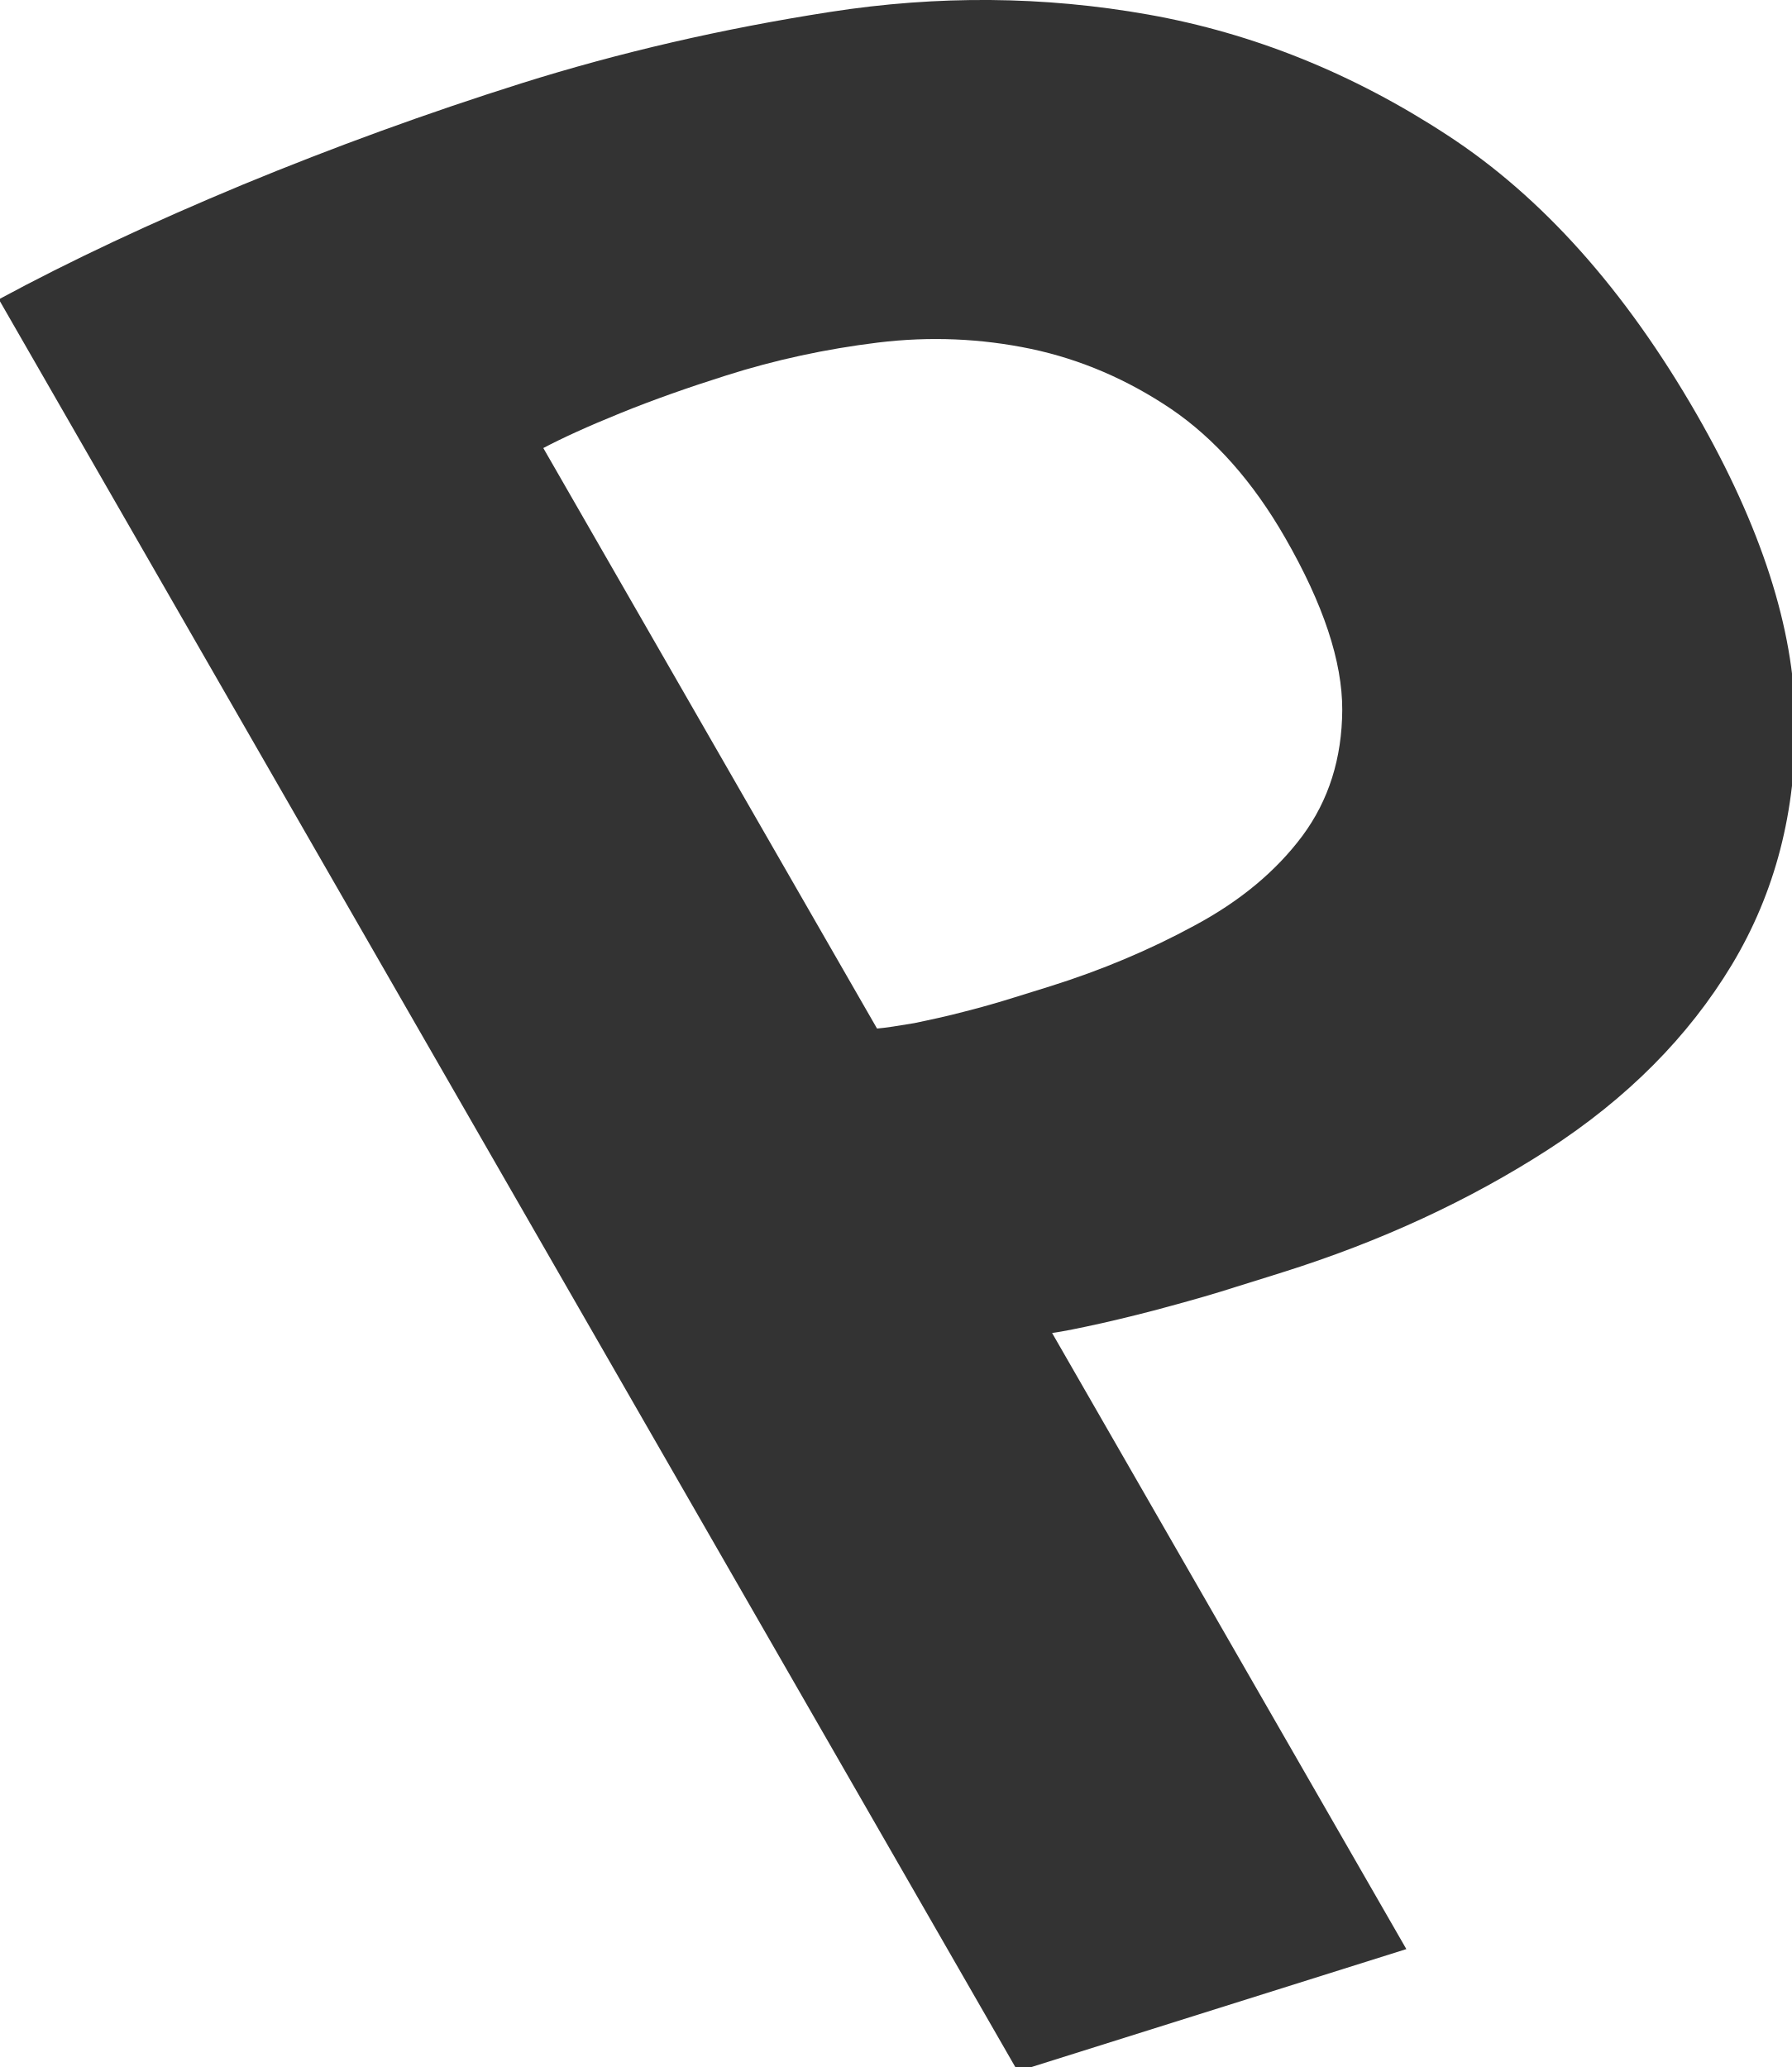
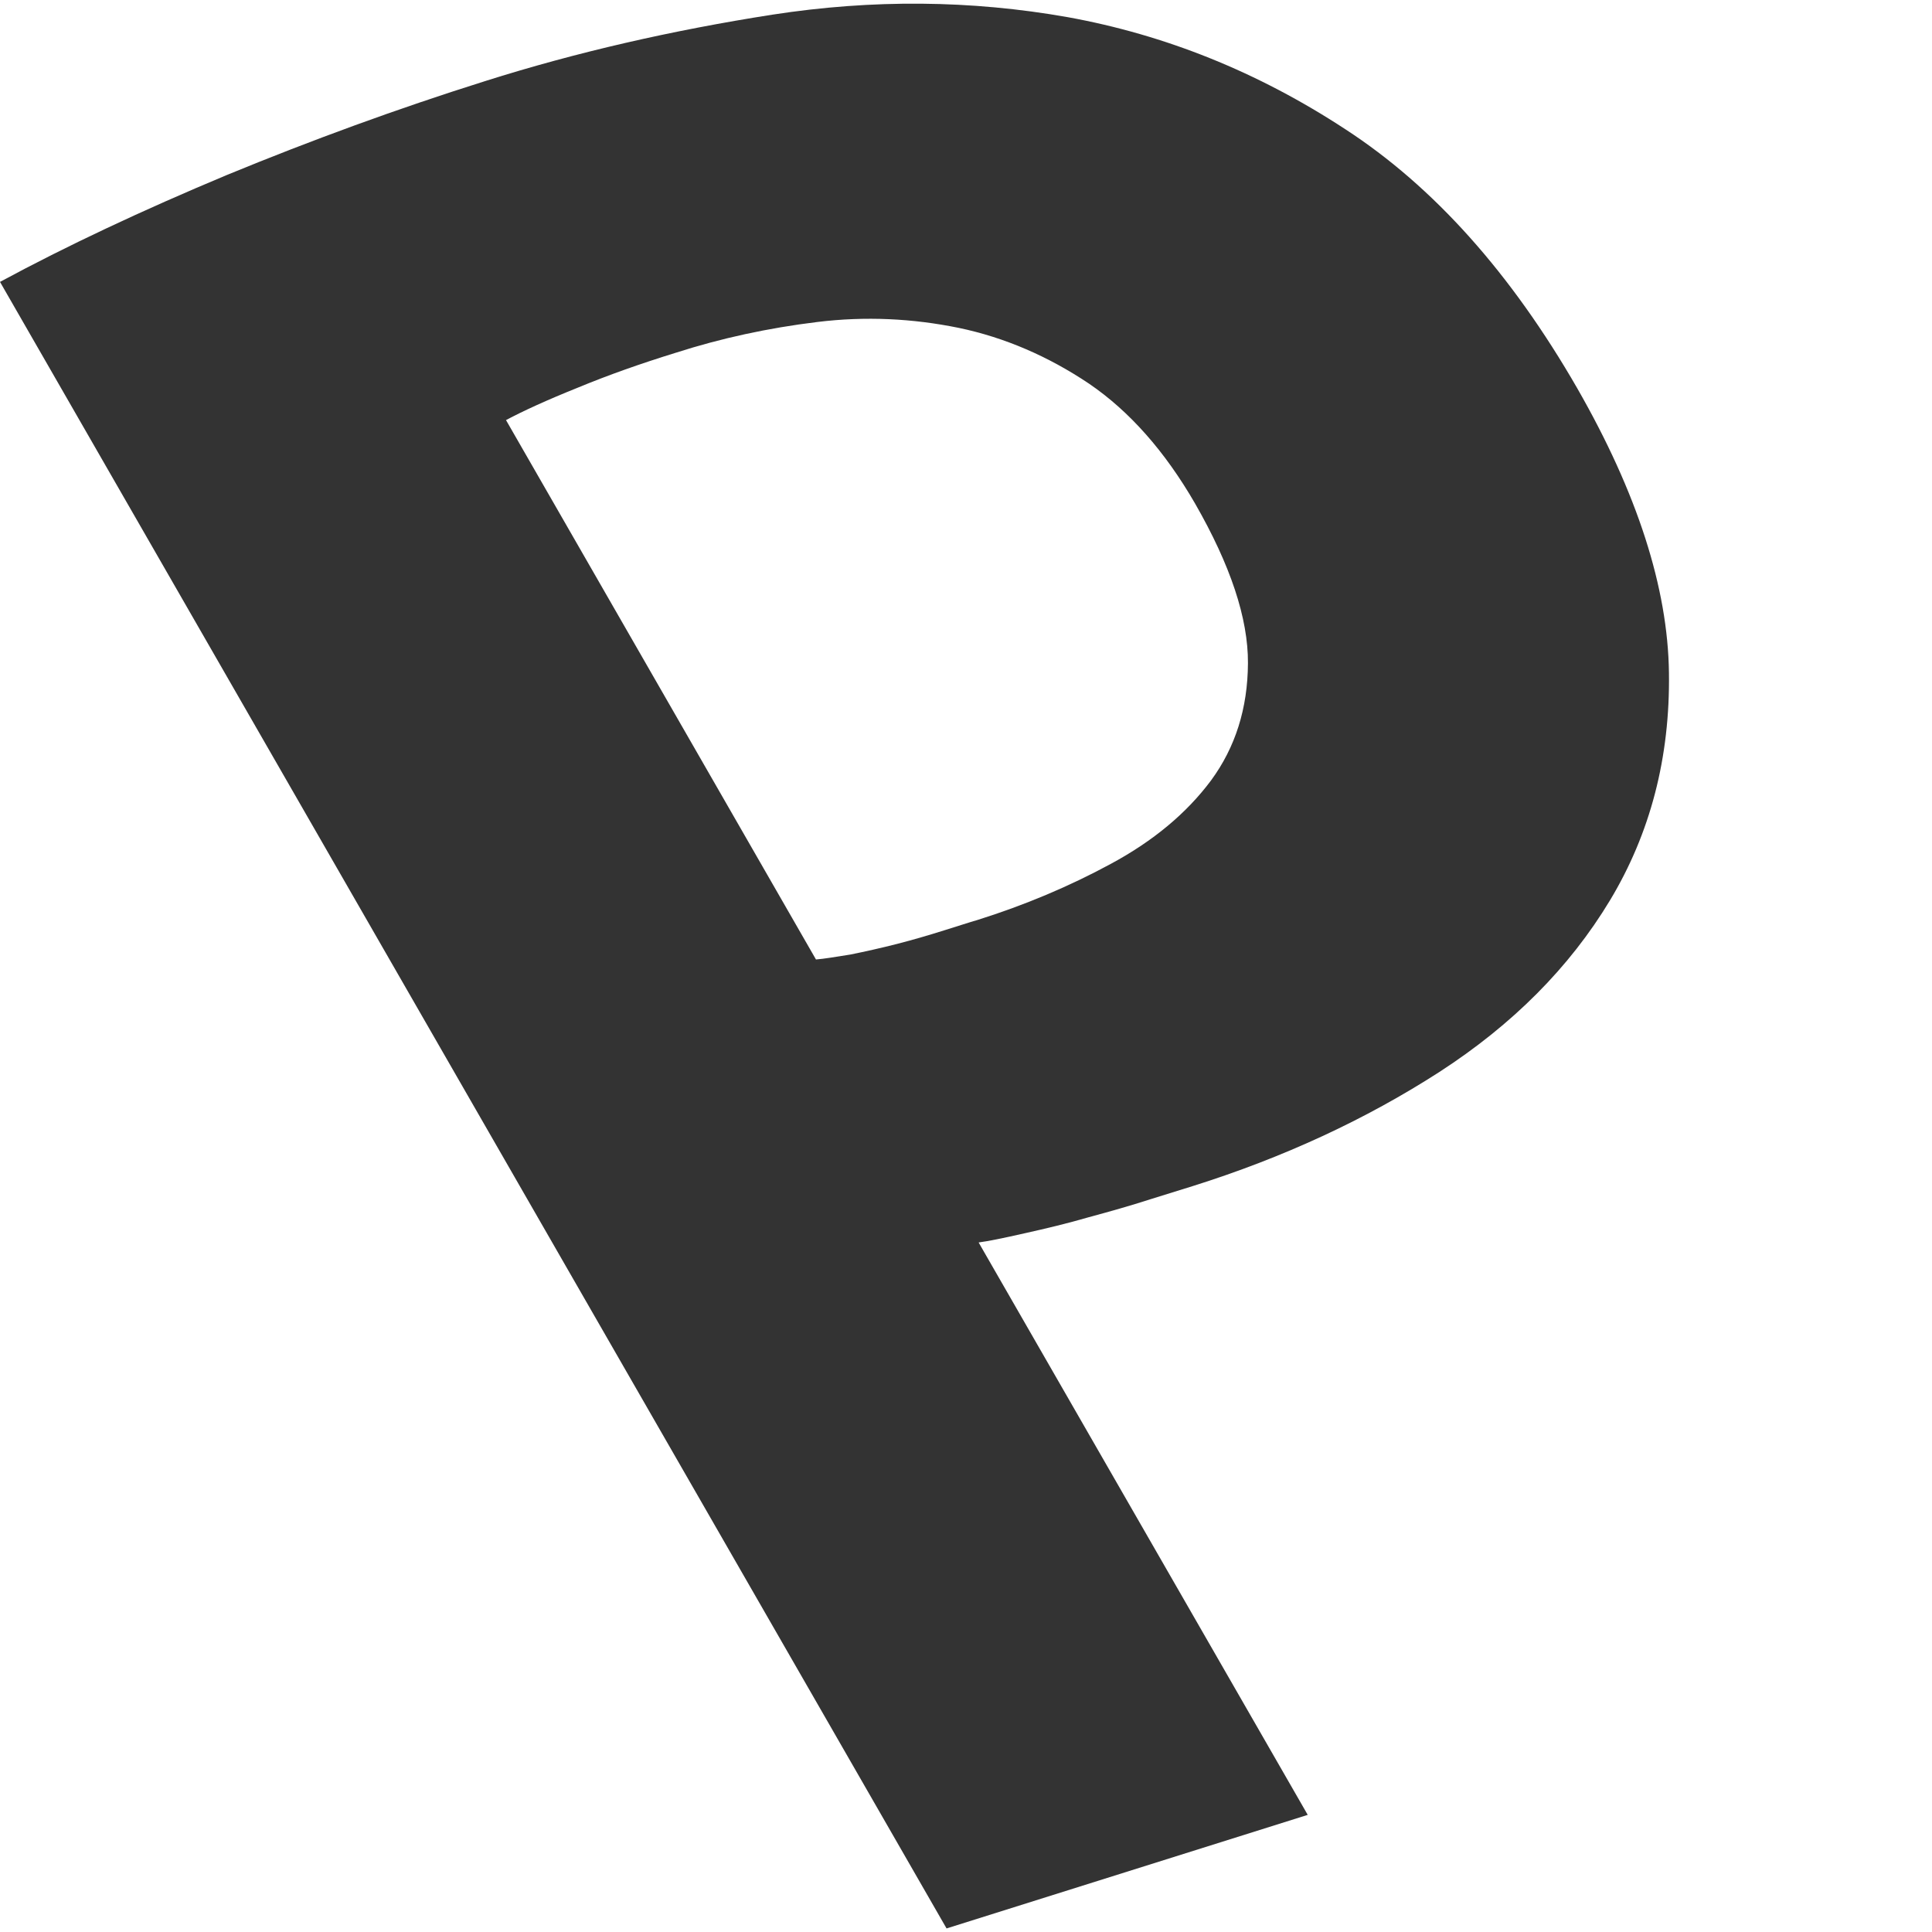
- <svg xmlns="http://www.w3.org/2000/svg" version="1.1" id="Calque_1" x="0px" y="0px" width="25.997px" height="29.996px" viewBox="0 0 25.997 29.996" enable-background="new 0 0 25.997 29.996" xml:space="preserve">
-   <path fill="#333333" d="M19.475,10.302c0.002-0.701-0.273-1.532-0.829-2.499c-0.468-0.815-1.023-1.439-1.655-1.869  c-0.635-0.428-1.314-0.719-2.032-0.871c-0.723-0.151-1.461-0.184-2.219-0.092c-0.758,0.093-1.491,0.251-2.205,0.478  C9.985,5.623,9.477,5.802,9,5.996C8.529,6.187,8.155,6.358,7.883,6.502l4.842,8.424c0.126-0.01,0.304-0.039,0.538-0.078  c0.234-0.049,0.479-0.101,0.731-0.168c0.254-0.064,0.499-0.135,0.732-0.208c0.23-0.071,0.404-0.126,0.517-0.161  c0.739-0.232,1.438-0.526,2.091-0.881c0.656-0.352,1.178-0.784,1.563-1.3C19.279,11.614,19.471,11.006,19.475,10.302 M20.996,1.959  c1.376,0.895,2.584,2.249,3.621,4.052c0.937,1.632,1.414,3.112,1.43,4.436c0.018,1.323-0.291,2.509-0.92,3.555  c-0.632,1.047-1.52,1.939-2.667,2.682c-1.146,0.739-2.432,1.334-3.856,1.781c-0.139,0.043-0.36,0.114-0.662,0.207  c-0.303,0.098-0.621,0.189-0.957,0.28c-0.334,0.093-0.67,0.175-0.998,0.25c-0.33,0.073-0.57,0.122-0.722,0.142l5.14,8.941  l-5.638,1.774L-0.017,4.344c1.038-0.561,2.216-1.114,3.541-1.665C4.846,2.133,6.191,1.643,7.562,1.21  c1.426-0.449,2.921-0.794,4.484-1.037s3.099-0.231,4.618,0.039C18.178,0.482,19.625,1.062,20.996,1.959" />
+ <svg xmlns="http://www.w3.org/2000/svg" version="1.1" id="svg-spinner" x="0px" y="0px" width="32px" height="32px" viewBox="0 0 32 32" enable-background="new 0 0 32 32" xml:space="preserve">
+   <path fill="#333333" d="M20.67,10.984c0.004-0.742-0.289-1.622-0.877-2.646c-0.5-0.865-1.086-1.527-1.756-1.984  c-0.676-0.453-1.396-0.764-2.155-0.923c-0.769-0.157-1.547-0.196-2.351-0.097c-0.807,0.099-1.582,0.266-2.339,0.509  c-0.586,0.181-1.123,0.371-1.627,0.58C9.064,6.624,8.668,6.805,8.381,6.958l5.134,8.934c0.135-0.011,0.322-0.042,0.571-0.082  c0.247-0.05,0.507-0.108,0.777-0.177c0.268-0.069,0.526-0.145,0.774-0.223c0.244-0.075,0.424-0.136,0.546-0.17  c0.785-0.246,1.527-0.558,2.22-0.934c0.695-0.375,1.248-0.833,1.656-1.38C20.461,12.378,20.666,11.735,20.67,10.984 M22.285,2.142  c1.459,0.949,2.742,2.381,3.842,4.294c0.992,1.732,1.498,3.302,1.516,4.707c0.02,1.404-0.309,2.66-0.977,3.77  c-0.67,1.111-1.611,2.056-2.828,2.844c-1.213,0.781-2.576,1.415-4.088,1.89c-0.148,0.045-0.383,0.119-0.701,0.218  c-0.324,0.105-0.662,0.2-1.016,0.296c-0.354,0.103-0.711,0.188-1.057,0.265c-0.354,0.08-0.603,0.132-0.767,0.153l5.451,9.481  l-5.982,1.881L0,4.669C1.102,4.074,2.35,3.487,3.754,2.9c1.403-0.578,2.83-1.1,4.282-1.557c1.513-0.479,3.1-0.841,4.756-1.1  C14.449-0.013,16.081,0,17.689,0.285C19.293,0.576,20.83,1.188,22.285,2.142" />
</svg>
